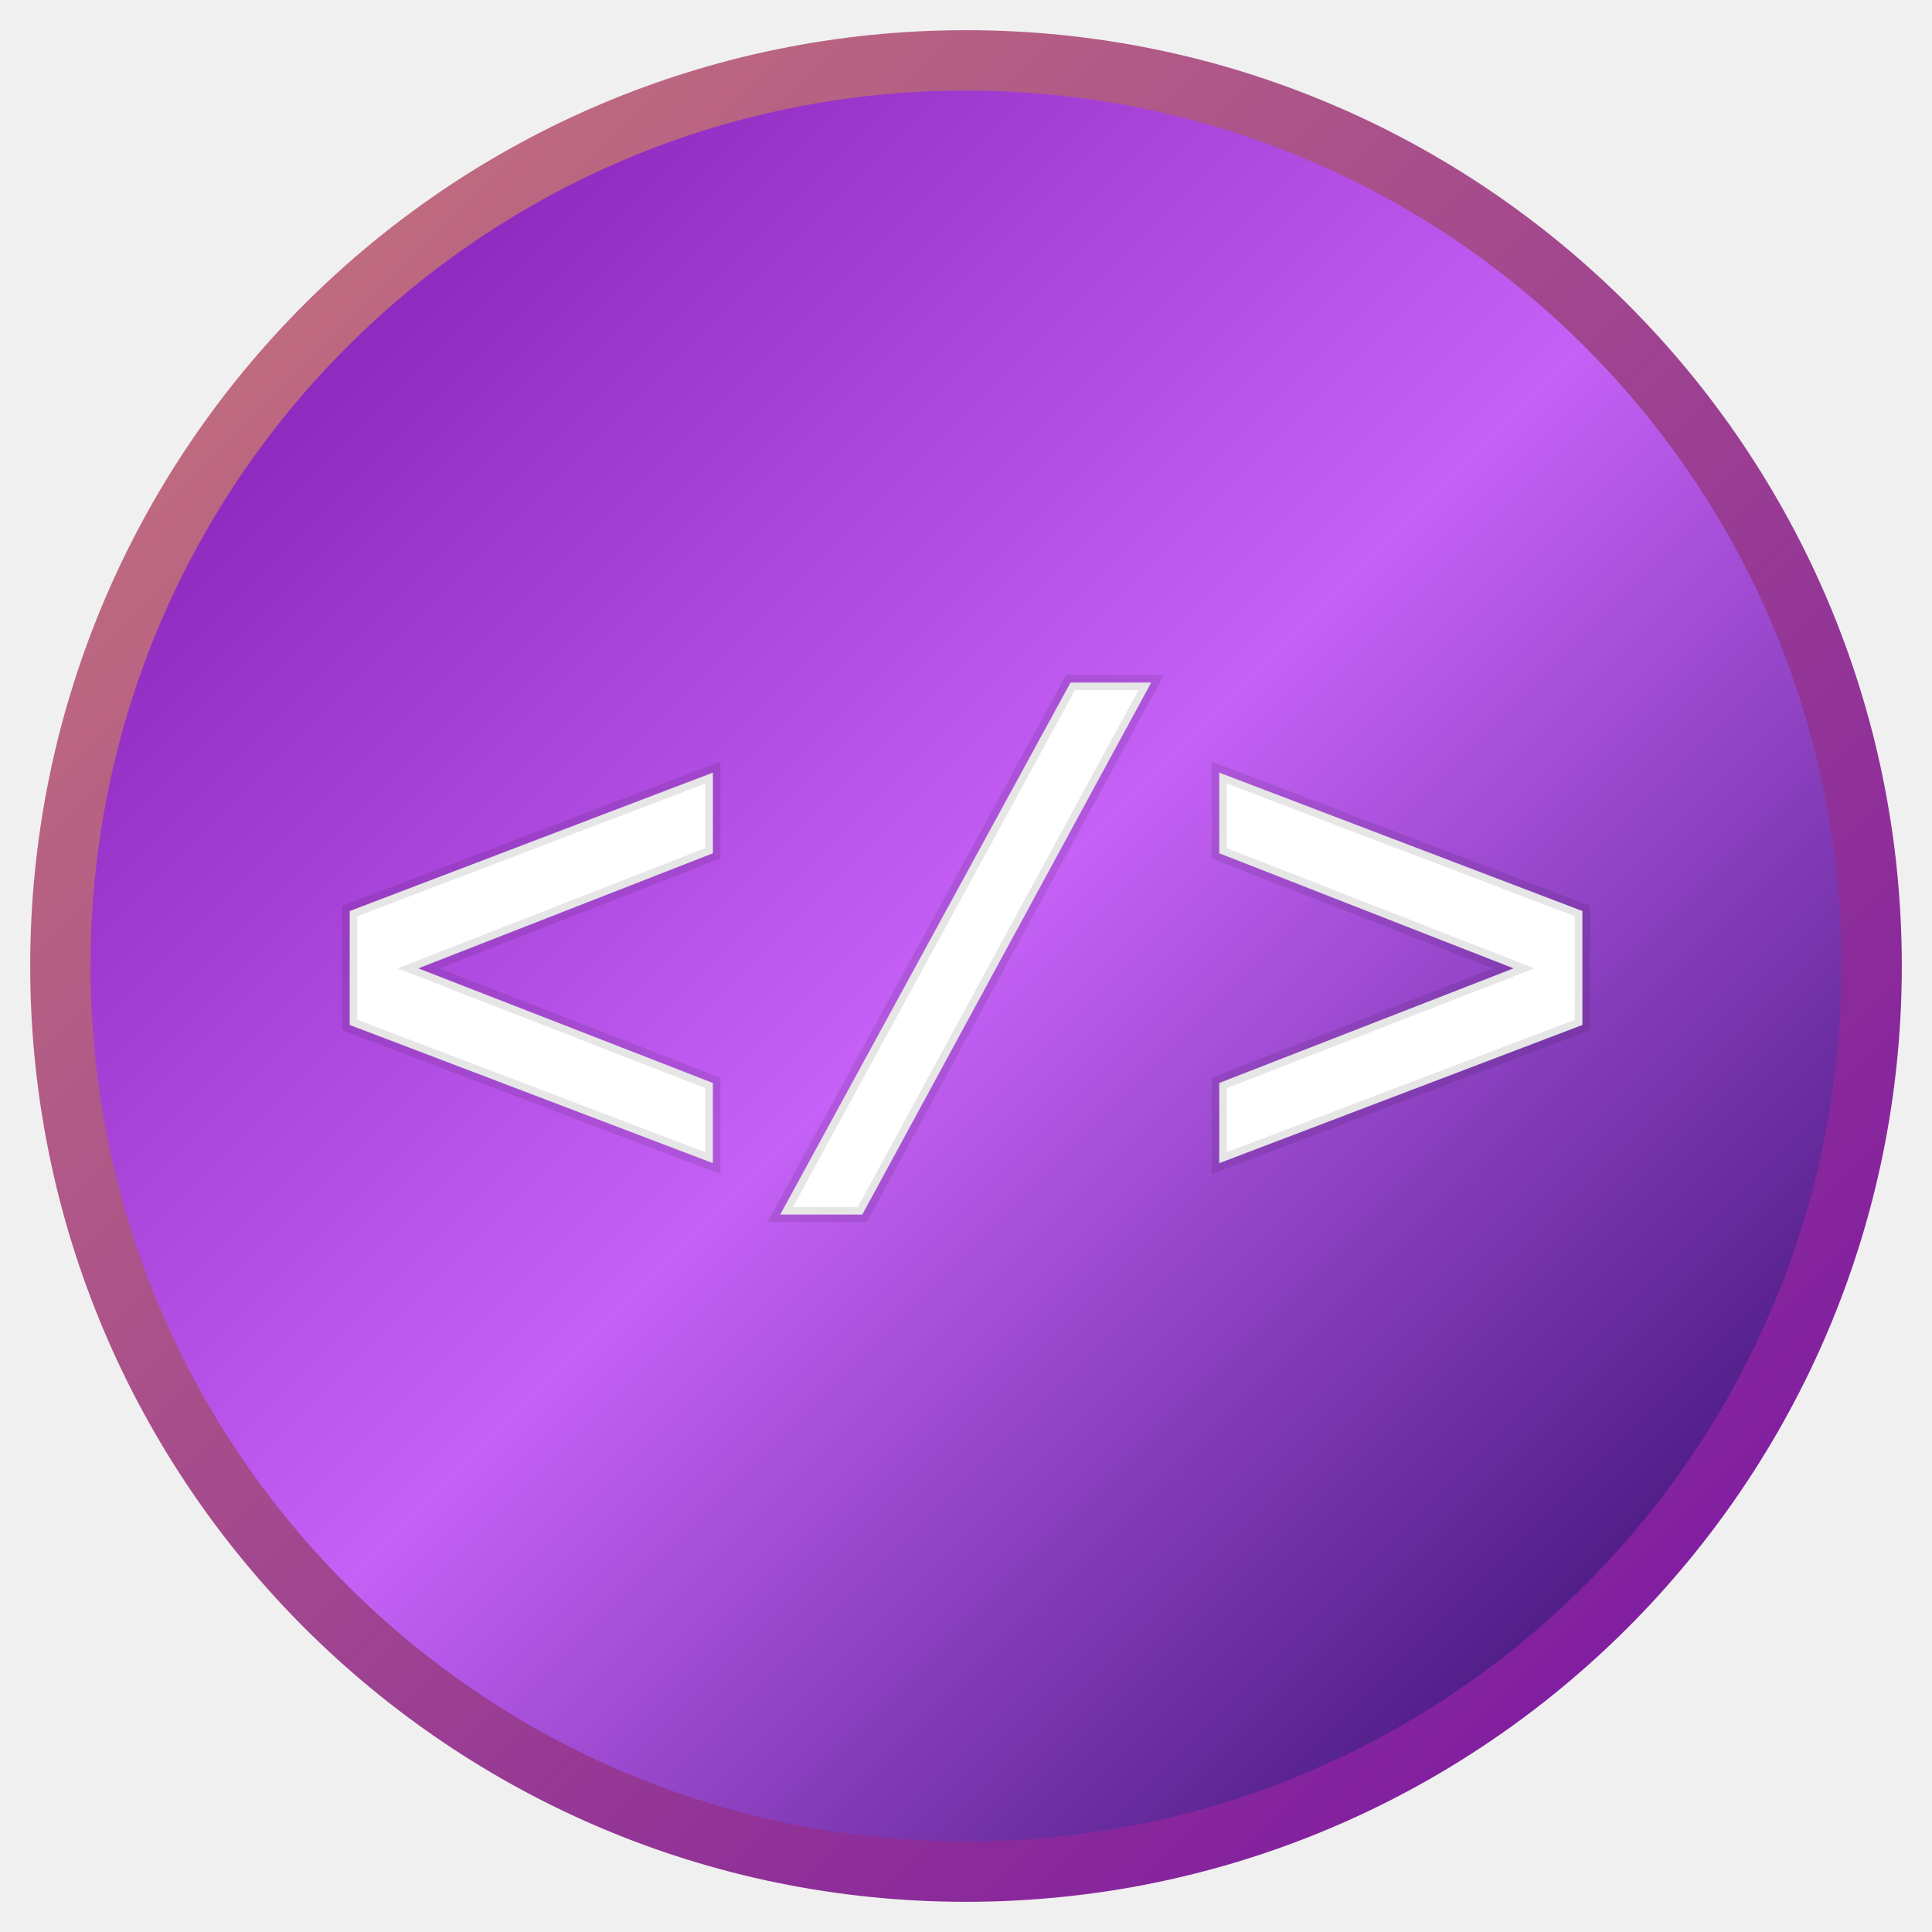
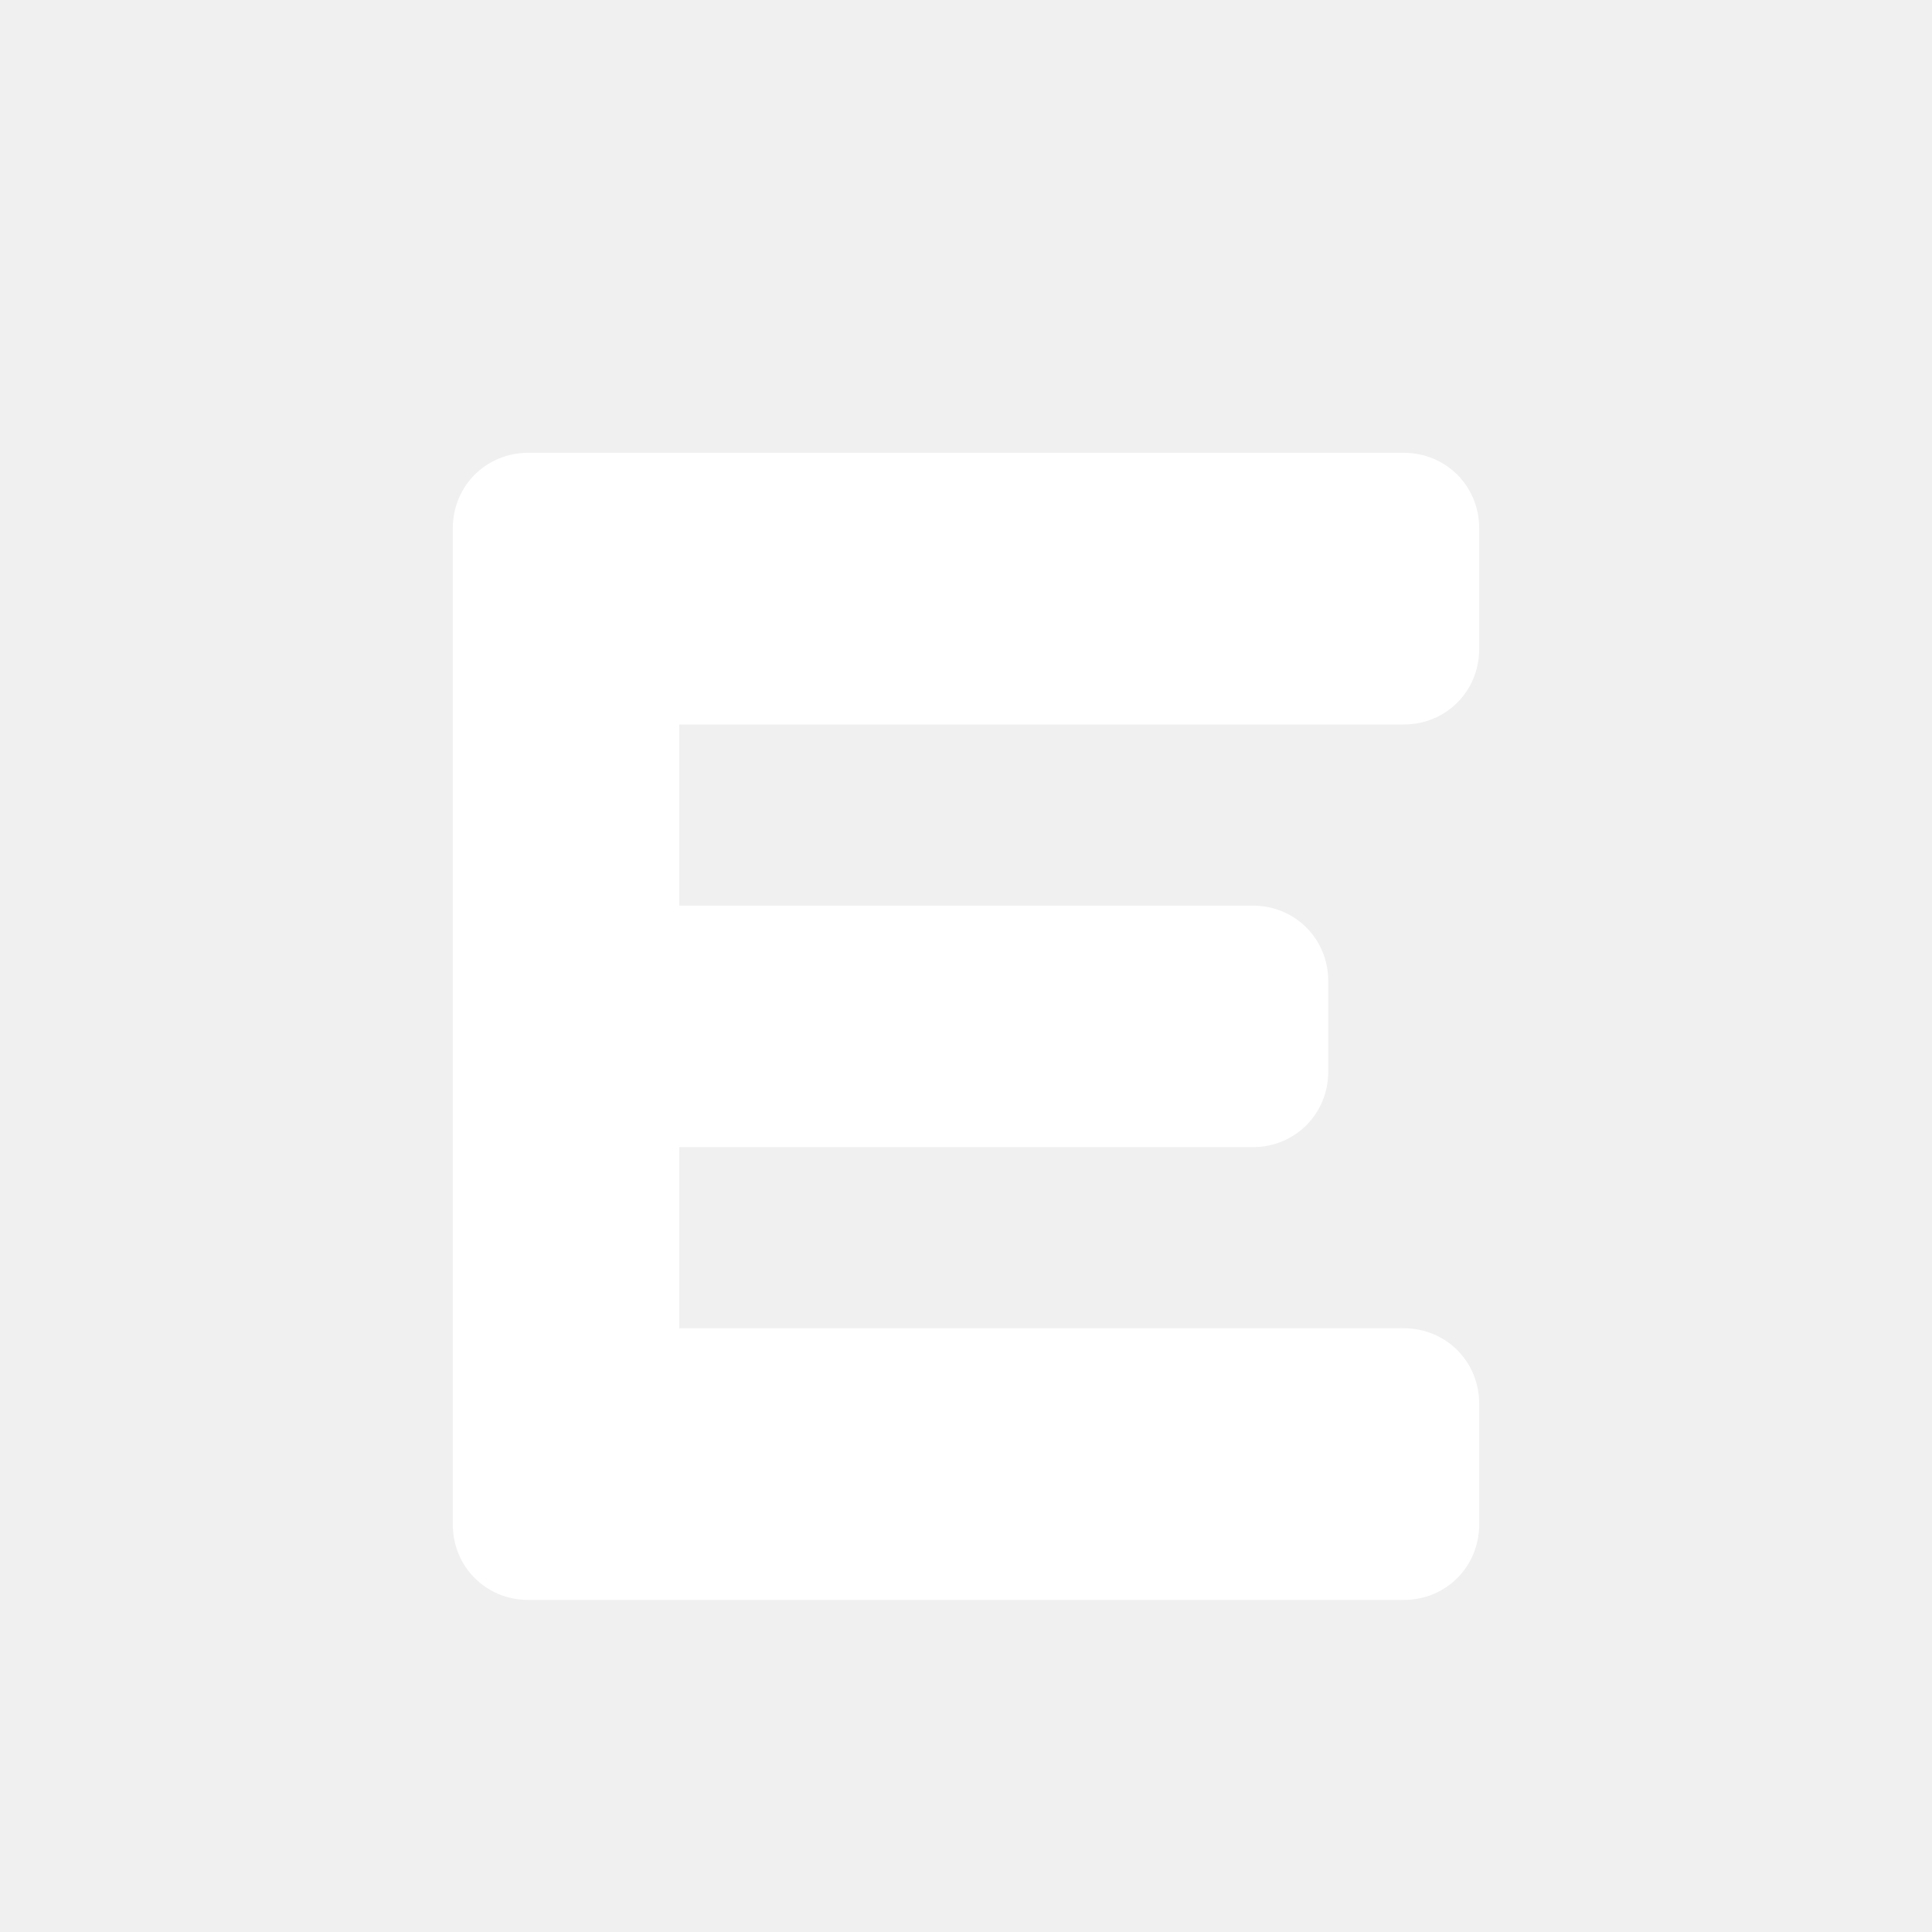
<svg xmlns="http://www.w3.org/2000/svg" viewBox="0 0 128 128">
-   <circle cx="64" cy="64" r="60" fill="url(#gradient)" stroke="url(#strokeGradient)" stroke-width="4" />
-   <defs>
-     <linearGradient id="gradient" x1="0%" y1="0%" x2="100%" y2="100%">
-       <stop offset="0%" stop-color="#7611a6" />
-       <stop offset="50%" stop-color="#c561f6" />
-       <stop offset="100%" stop-color="#1c0056" />
-     </linearGradient>
-     <linearGradient id="strokeGradient" x1="0%" y1="0%" x2="100%" y2="100%">
-       <stop offset="0%" stop-color="#ca7879" />
-       <stop offset="100%" stop-color="#7611a6" />
-     </linearGradient>
-   </defs>
-   <text x="64" y="80" font-family="'Courier New', monospace" font-size="48" font-weight="900" text-anchor="middle" fill="white" stroke="rgba(0,0,0,0.1)" stroke-width="1">&lt;/&gt;</text>
+   <path d="M30 35c0-2.8 2.2-5 5-5h58c2.8 0 5 2.2 5 5v8c0 2.8-2.2 5-5 5H45v12h38c2.8 0 5 2.2 5 5v6c0 2.8-2.2 5-5 5H45v12h48c2.8 0 5 2.2 5 5v8c0 2.8-2.2 5-5 5H35c-2.8 0-5-2.2-5-5V35z" fill="white" />
  <style>
    @media (prefers-color-scheme: dark) {
-       circle { fill: url(#gradient); }
-       text { fill: #ffffff; stroke: rgba(255,255,255,0.1); }
+       path { fill: #ffffff; }
    }
    @media (prefers-color-scheme: light) {
-       circle { fill: url(#gradient); }
-       text { fill: #ffffff; stroke: rgba(0,0,0,0.1); }
+       path { fill: #000000; }
    }
  </style>
</svg>
